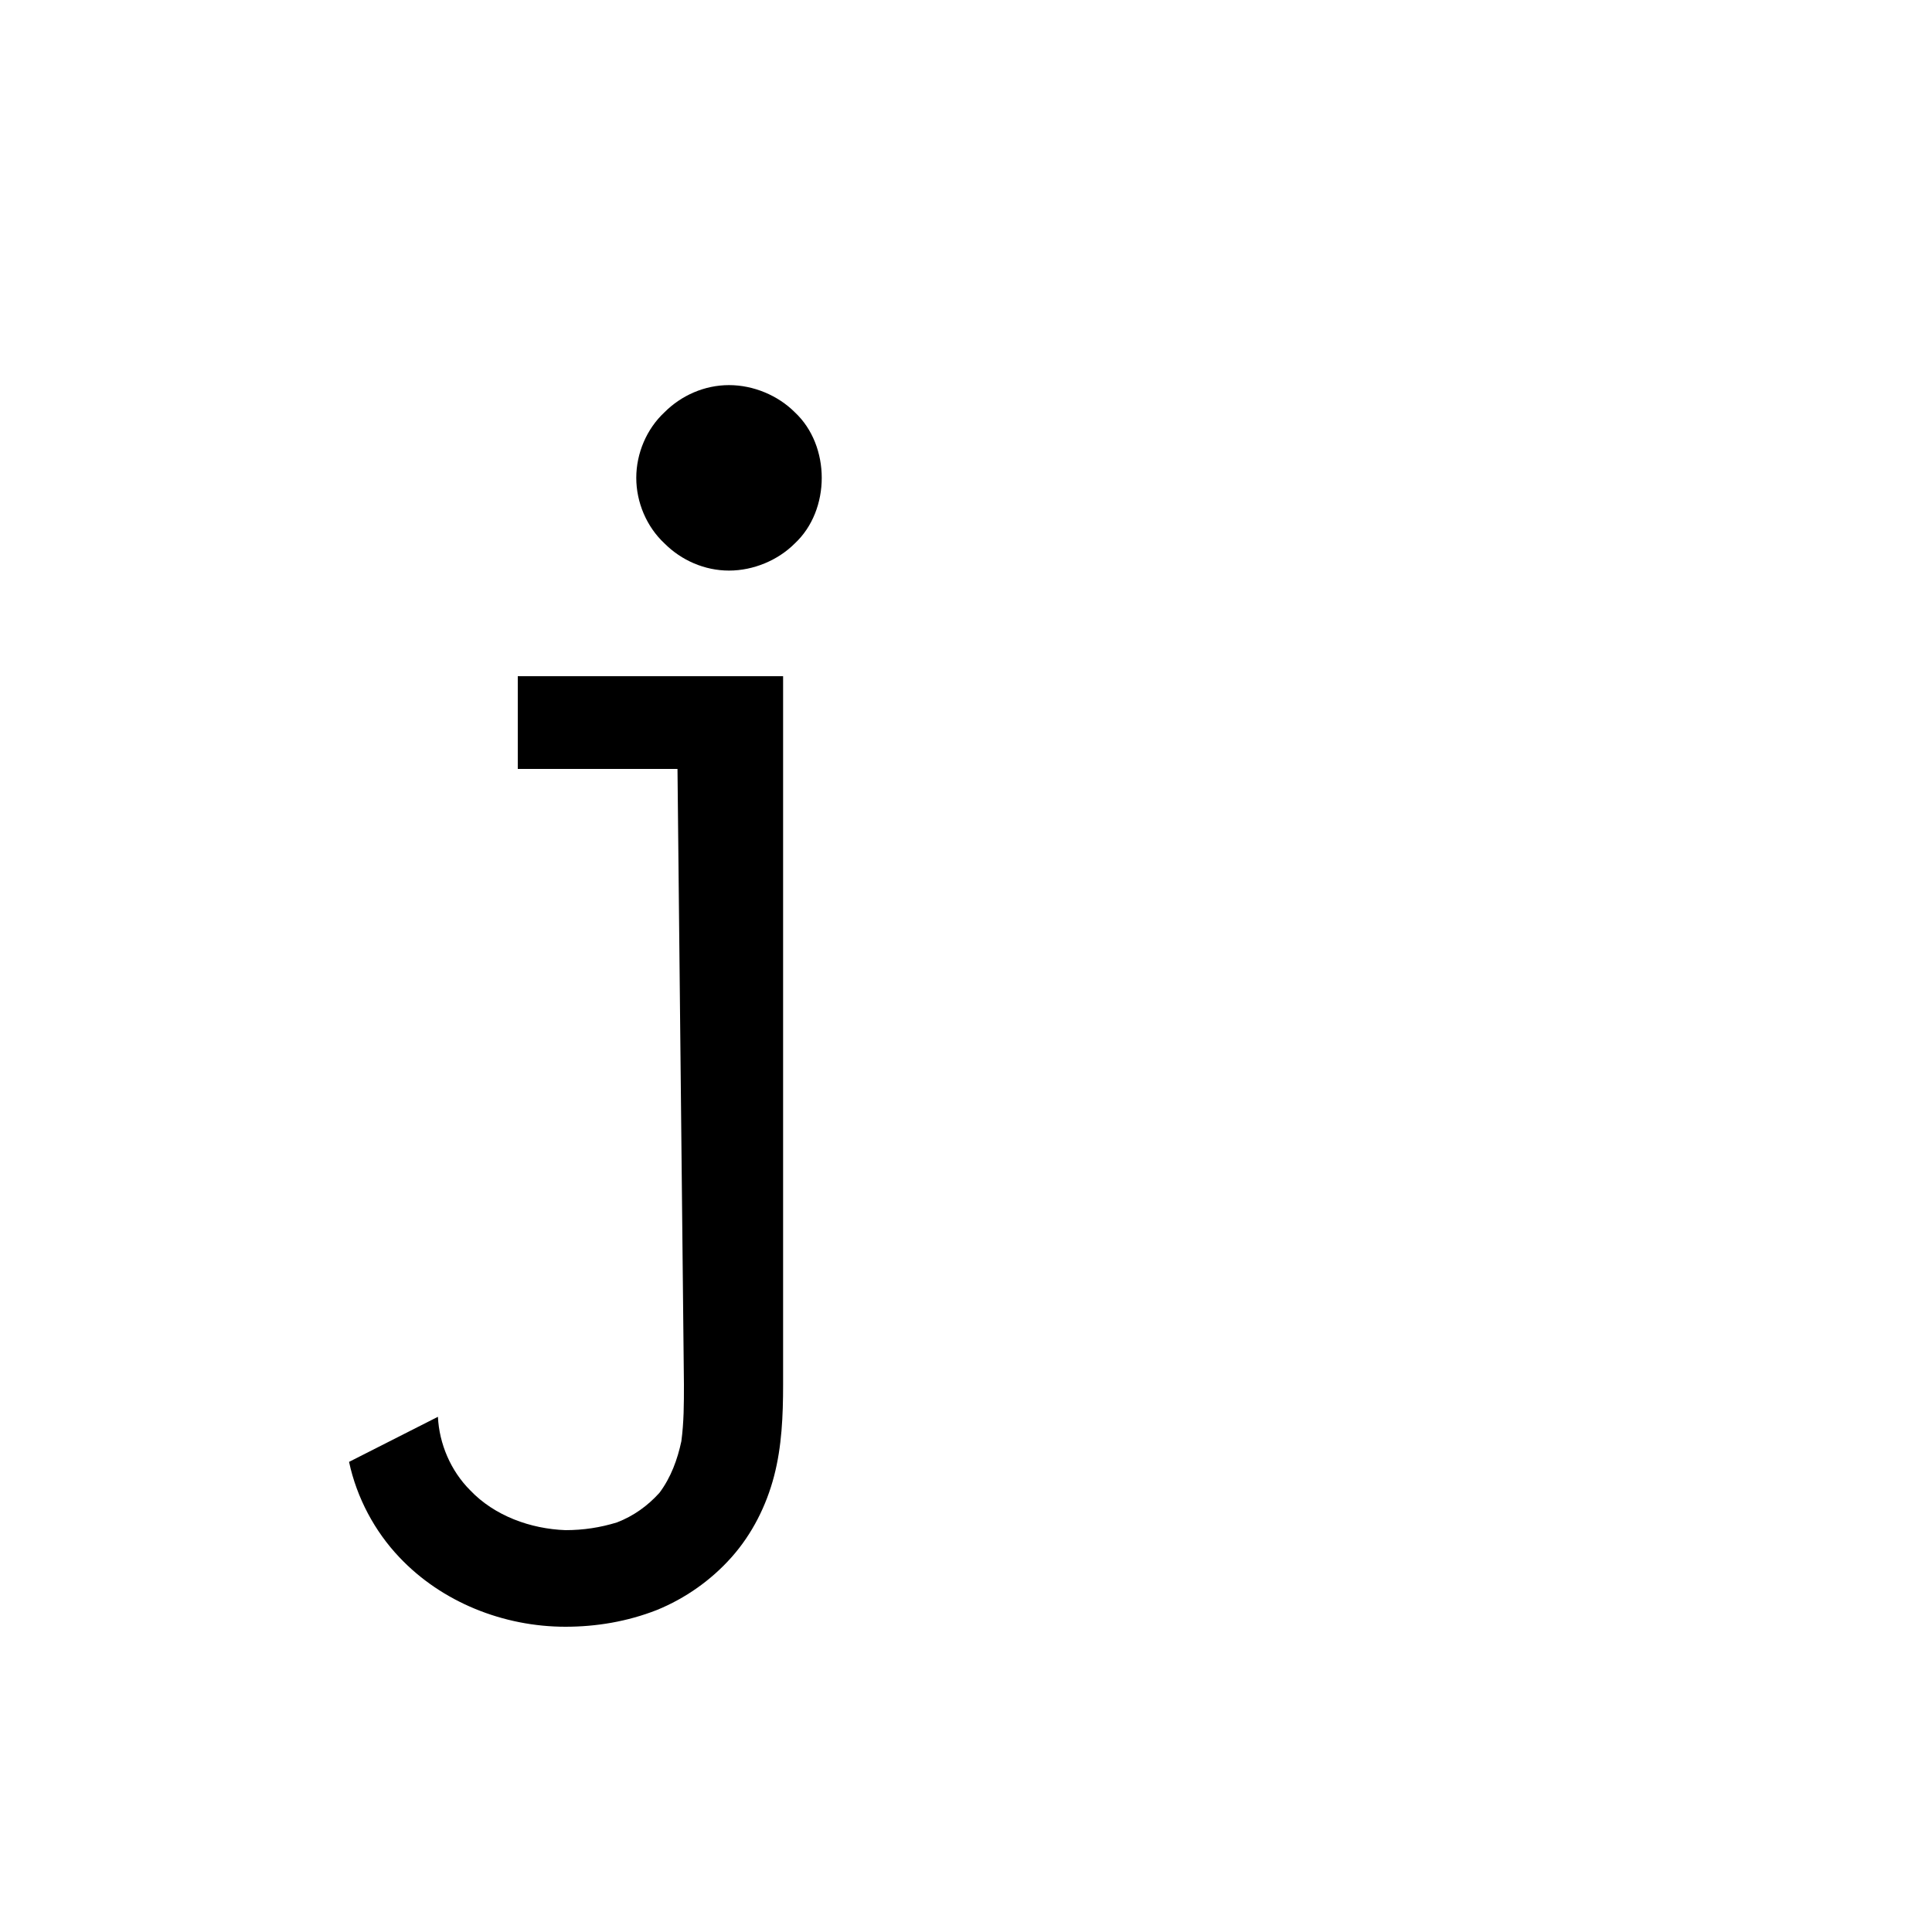
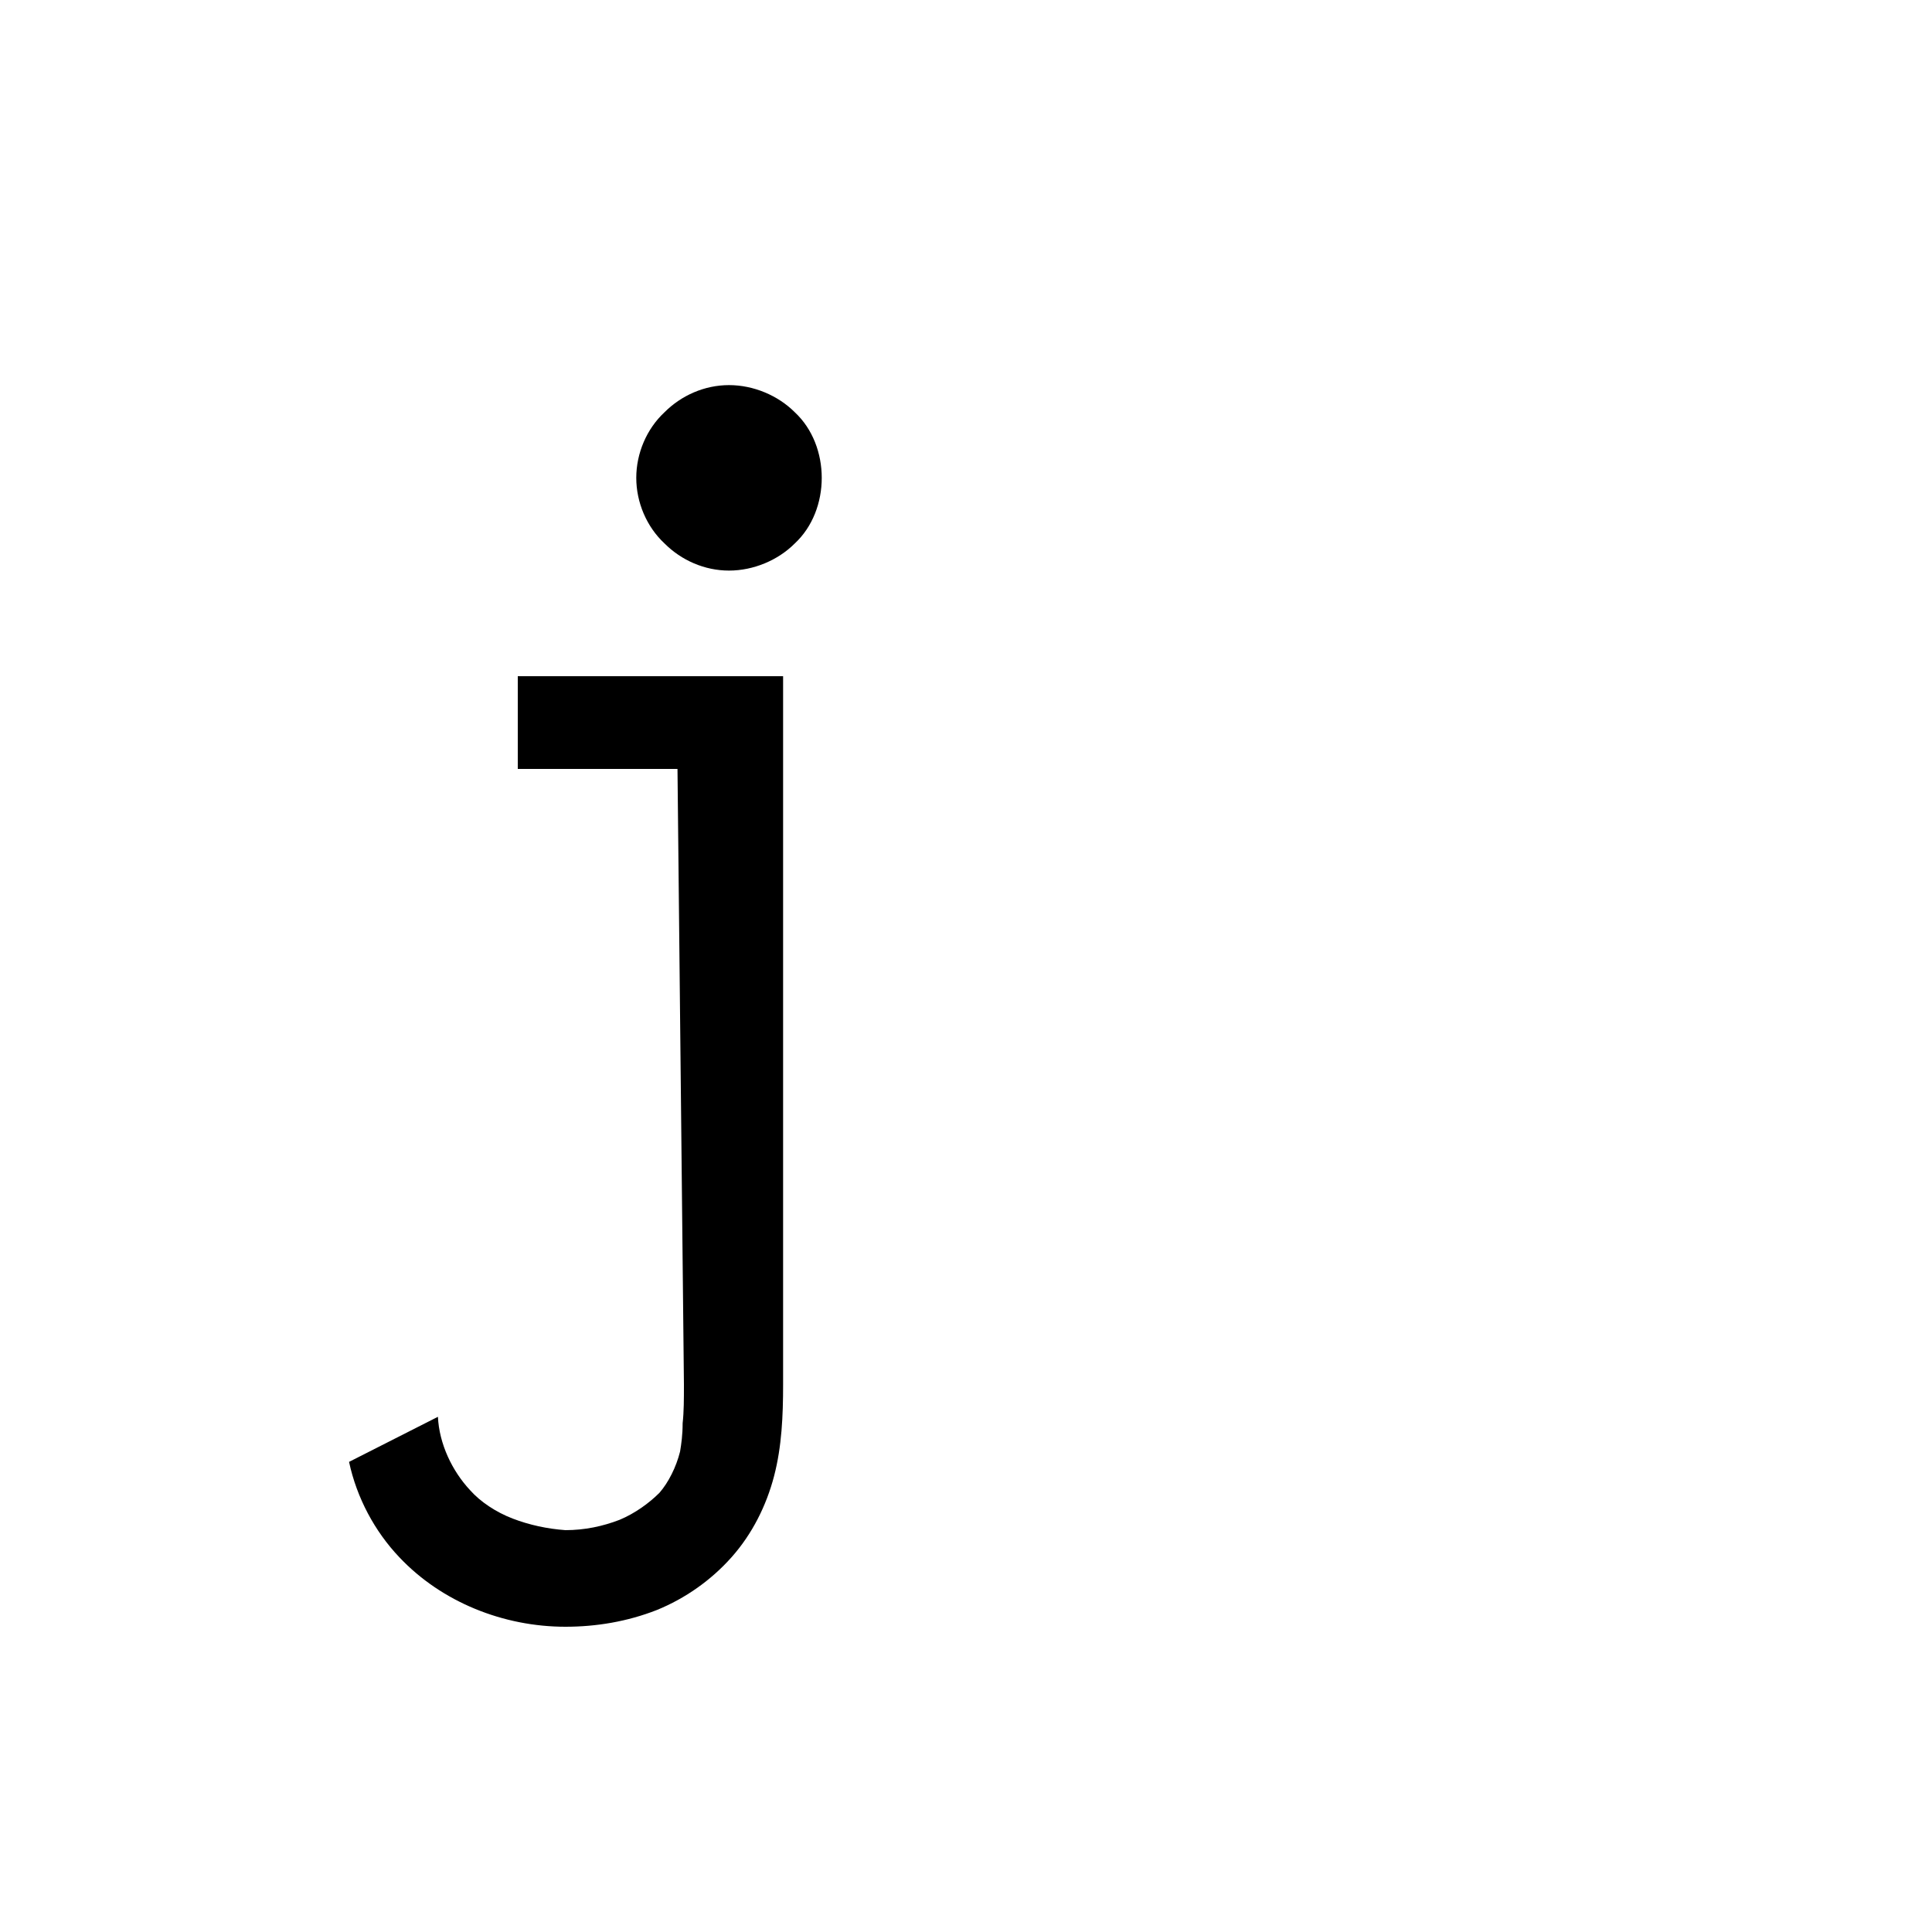
<svg xmlns="http://www.w3.org/2000/svg" viewBox="-0.25 -1.05 1.5 1.5">
-   <path d="M 0.189 0.213 C 0.141 0.213  0.093 0.194  0.06 0.159 C 0.041 0.139  0.027 0.113  0.021 0.085 L 0.09 0.05 C 0.091 0.071  0.1 0.092  0.115 0.107 C 0.134 0.127  0.162 0.137  0.189 0.138 C 0.203 0.138  0.216 0.136  0.229 0.132 C 0.242 0.127  0.253 0.119  0.262 0.109 C 0.271 0.097  0.276 0.083  0.279 0.069 C 0.281 0.054  0.281 0.04  0.281 0.025 L 0.276 -0.453 L 0.152 -0.453 L 0.152 -0.525 L 0.275 -0.525 L 0.322 -0.525 L 0.358 -0.525 L 0.358 0.025 C 0.358 0.049  0.357 0.073  0.351 0.096 C 0.345 0.119  0.334 0.141  0.318 0.159 C 0.302 0.177  0.282 0.191  0.26 0.2 C 0.237 0.209  0.213 0.213  0.189 0.213 Z M 0.266 -0.628 C 0.252 -0.641  0.244 -0.66  0.244 -0.679 C 0.244 -0.698  0.252 -0.717  0.266 -0.73 C 0.279 -0.743  0.297 -0.751  0.316 -0.751 C 0.316 -0.751  0.316 -0.751  0.316 -0.751 C 0.335 -0.751  0.354 -0.743  0.367 -0.73 C 0.381 -0.717  0.388 -0.698  0.388 -0.679 C 0.388 -0.66  0.381 -0.641  0.367 -0.628 C 0.354 -0.615  0.335 -0.607  0.316 -0.607 L 0.316 -0.607 C 0.297 -0.607  0.279 -0.615  0.266 -0.628 Z" fill="black" />
+   <path d="M 0.189 0.213 C 0.141 0.213  0.093 0.194  0.06 0.159 C 0.041 0.139  0.027 0.113  0.021 0.085 L 0.09 0.05 C 0.091 0.071  0.101 0.092  0.115 0.107 C 0.123 0.116  0.135 0.124  0.148 0.129 C 0.161 0.134  0.175 0.137  0.189 0.138 C 0.204 0.138  0.218 0.135  0.231 0.13 C 0.243 0.125  0.254 0.117  0.262 0.109 C 0.269 0.101  0.275 0.089  0.278 0.077 C 0.279 0.071  0.28 0.064  0.28 0.055 C 0.281 0.046  0.281 0.036  0.281 0.025 L 0.276 -0.453 L 0.152 -0.453 L 0.152 -0.525 L 0.275 -0.525 L 0.322 -0.525 L 0.358 -0.525 L 0.358 0.025 C 0.358 0.049  0.357 0.073  0.351 0.096 C 0.345 0.119  0.334 0.141  0.318 0.159 C 0.302 0.177  0.282 0.191  0.26 0.2 C 0.237 0.209  0.213 0.213  0.189 0.213 Z M 0.266 -0.628 C 0.252 -0.641  0.244 -0.66  0.244 -0.679 C 0.244 -0.698  0.252 -0.717  0.266 -0.73 C 0.279 -0.743  0.297 -0.751  0.316 -0.751 C 0.316 -0.751  0.316 -0.751  0.316 -0.751 C 0.335 -0.751  0.354 -0.743  0.367 -0.73 C 0.381 -0.717  0.388 -0.698  0.388 -0.679 C 0.388 -0.66  0.381 -0.641  0.367 -0.628 C 0.354 -0.615  0.335 -0.607  0.316 -0.607 L 0.316 -0.607 C 0.297 -0.607  0.279 -0.615  0.266 -0.628 Z" fill="black" />
</svg>
